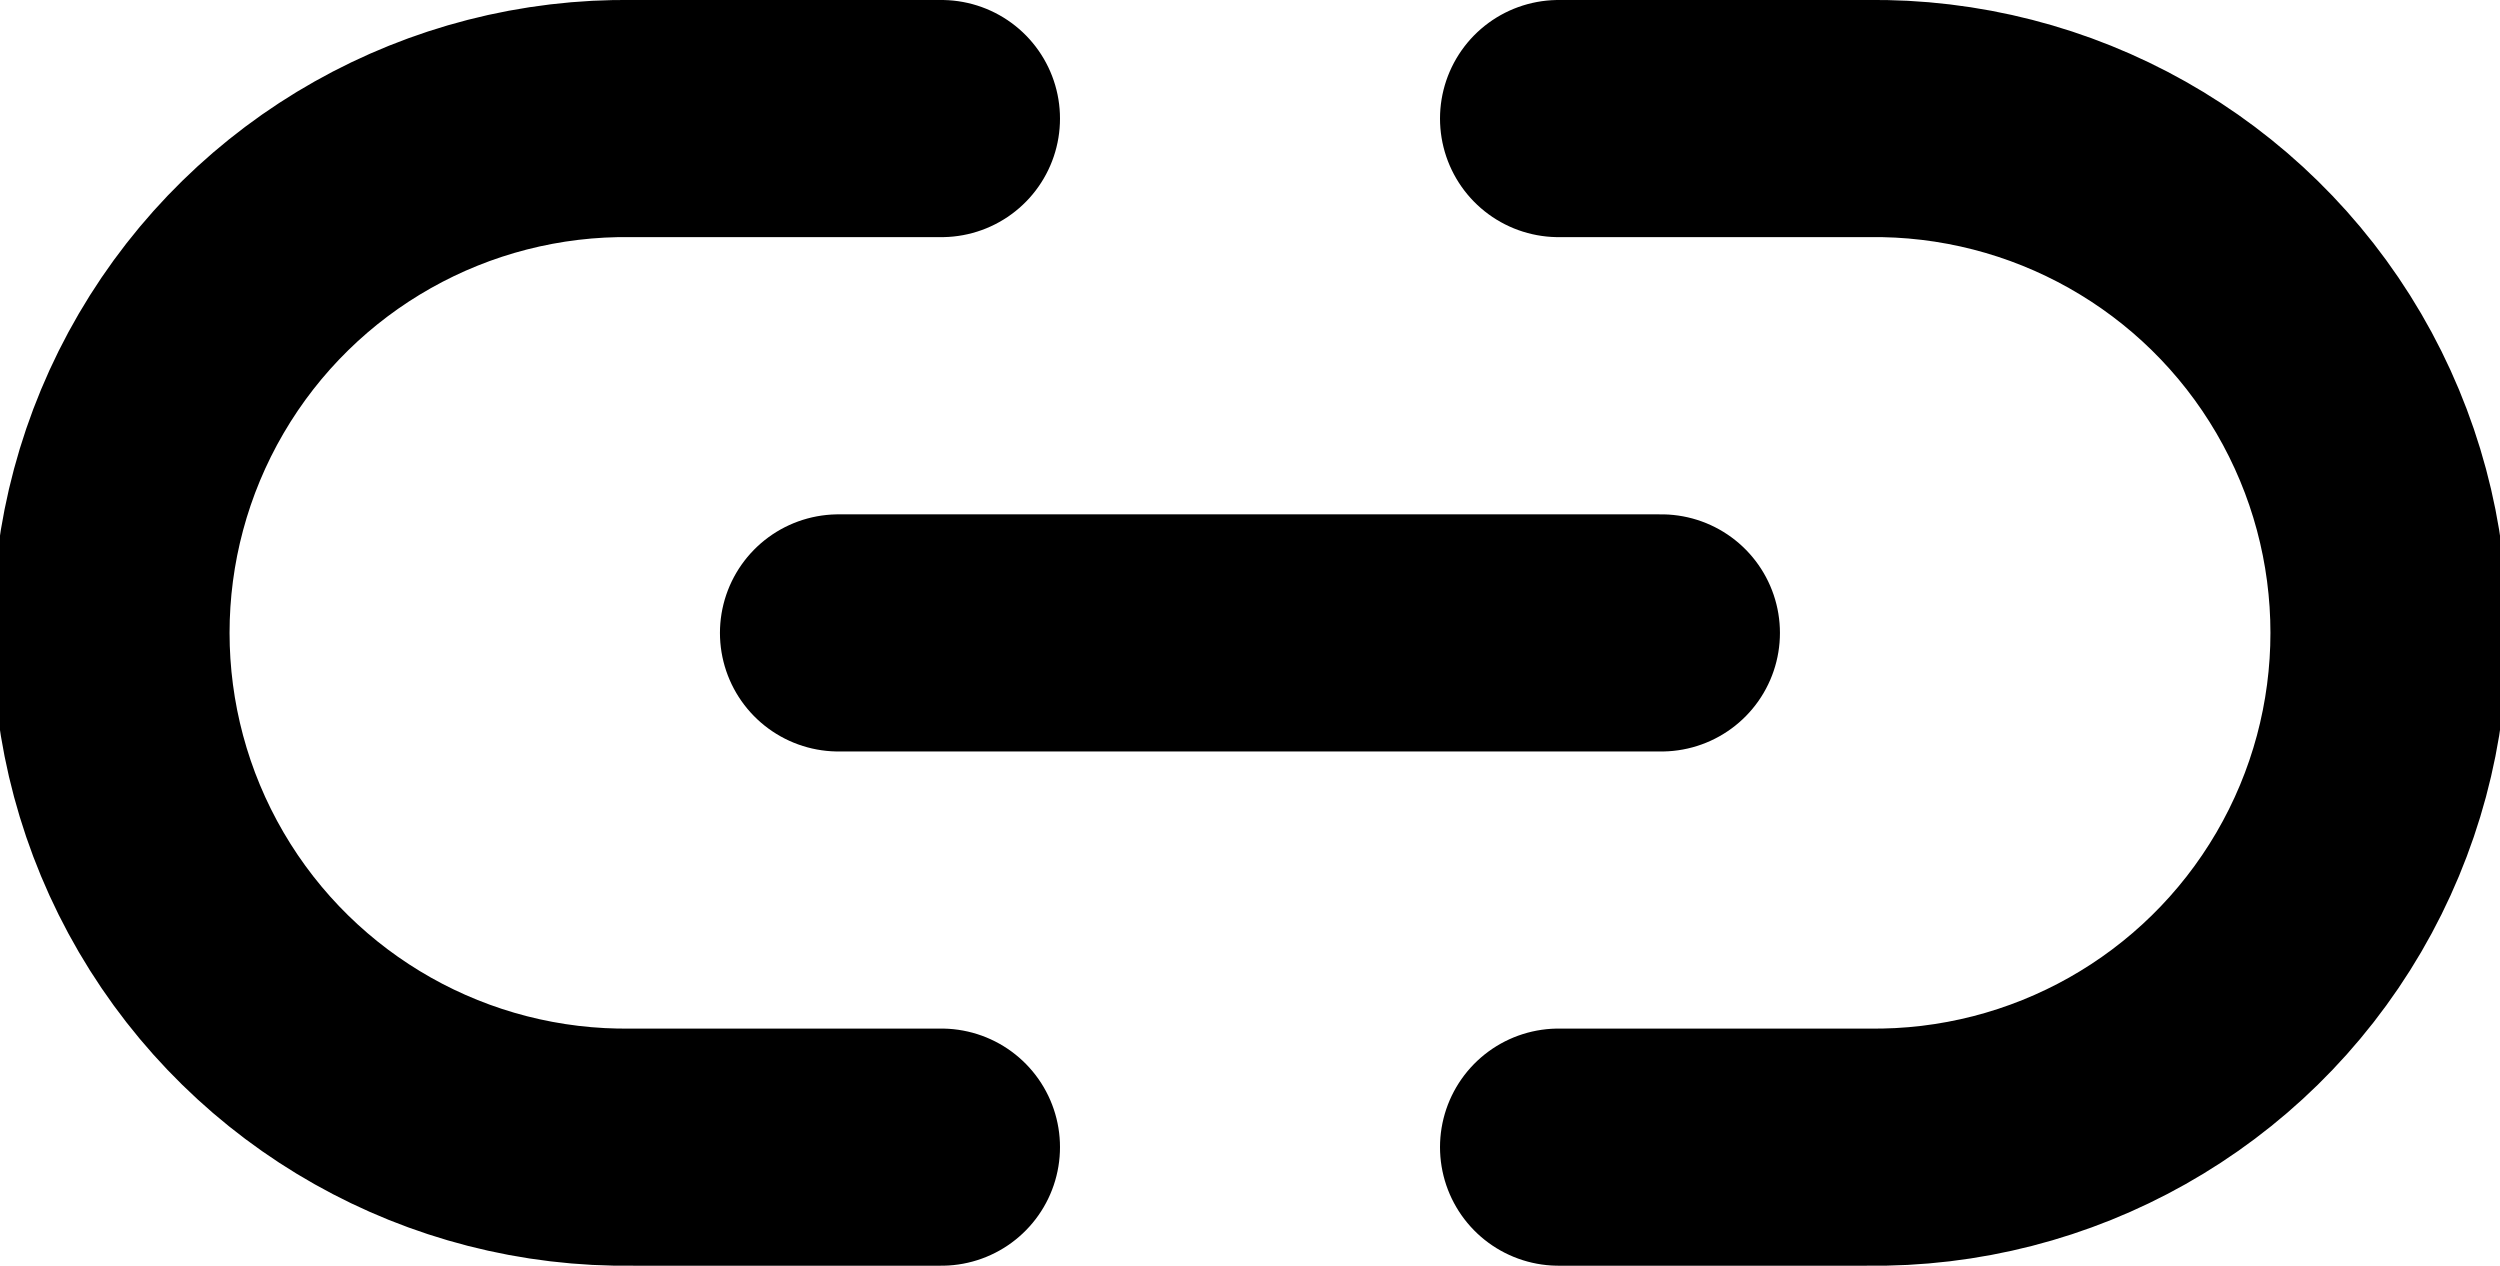
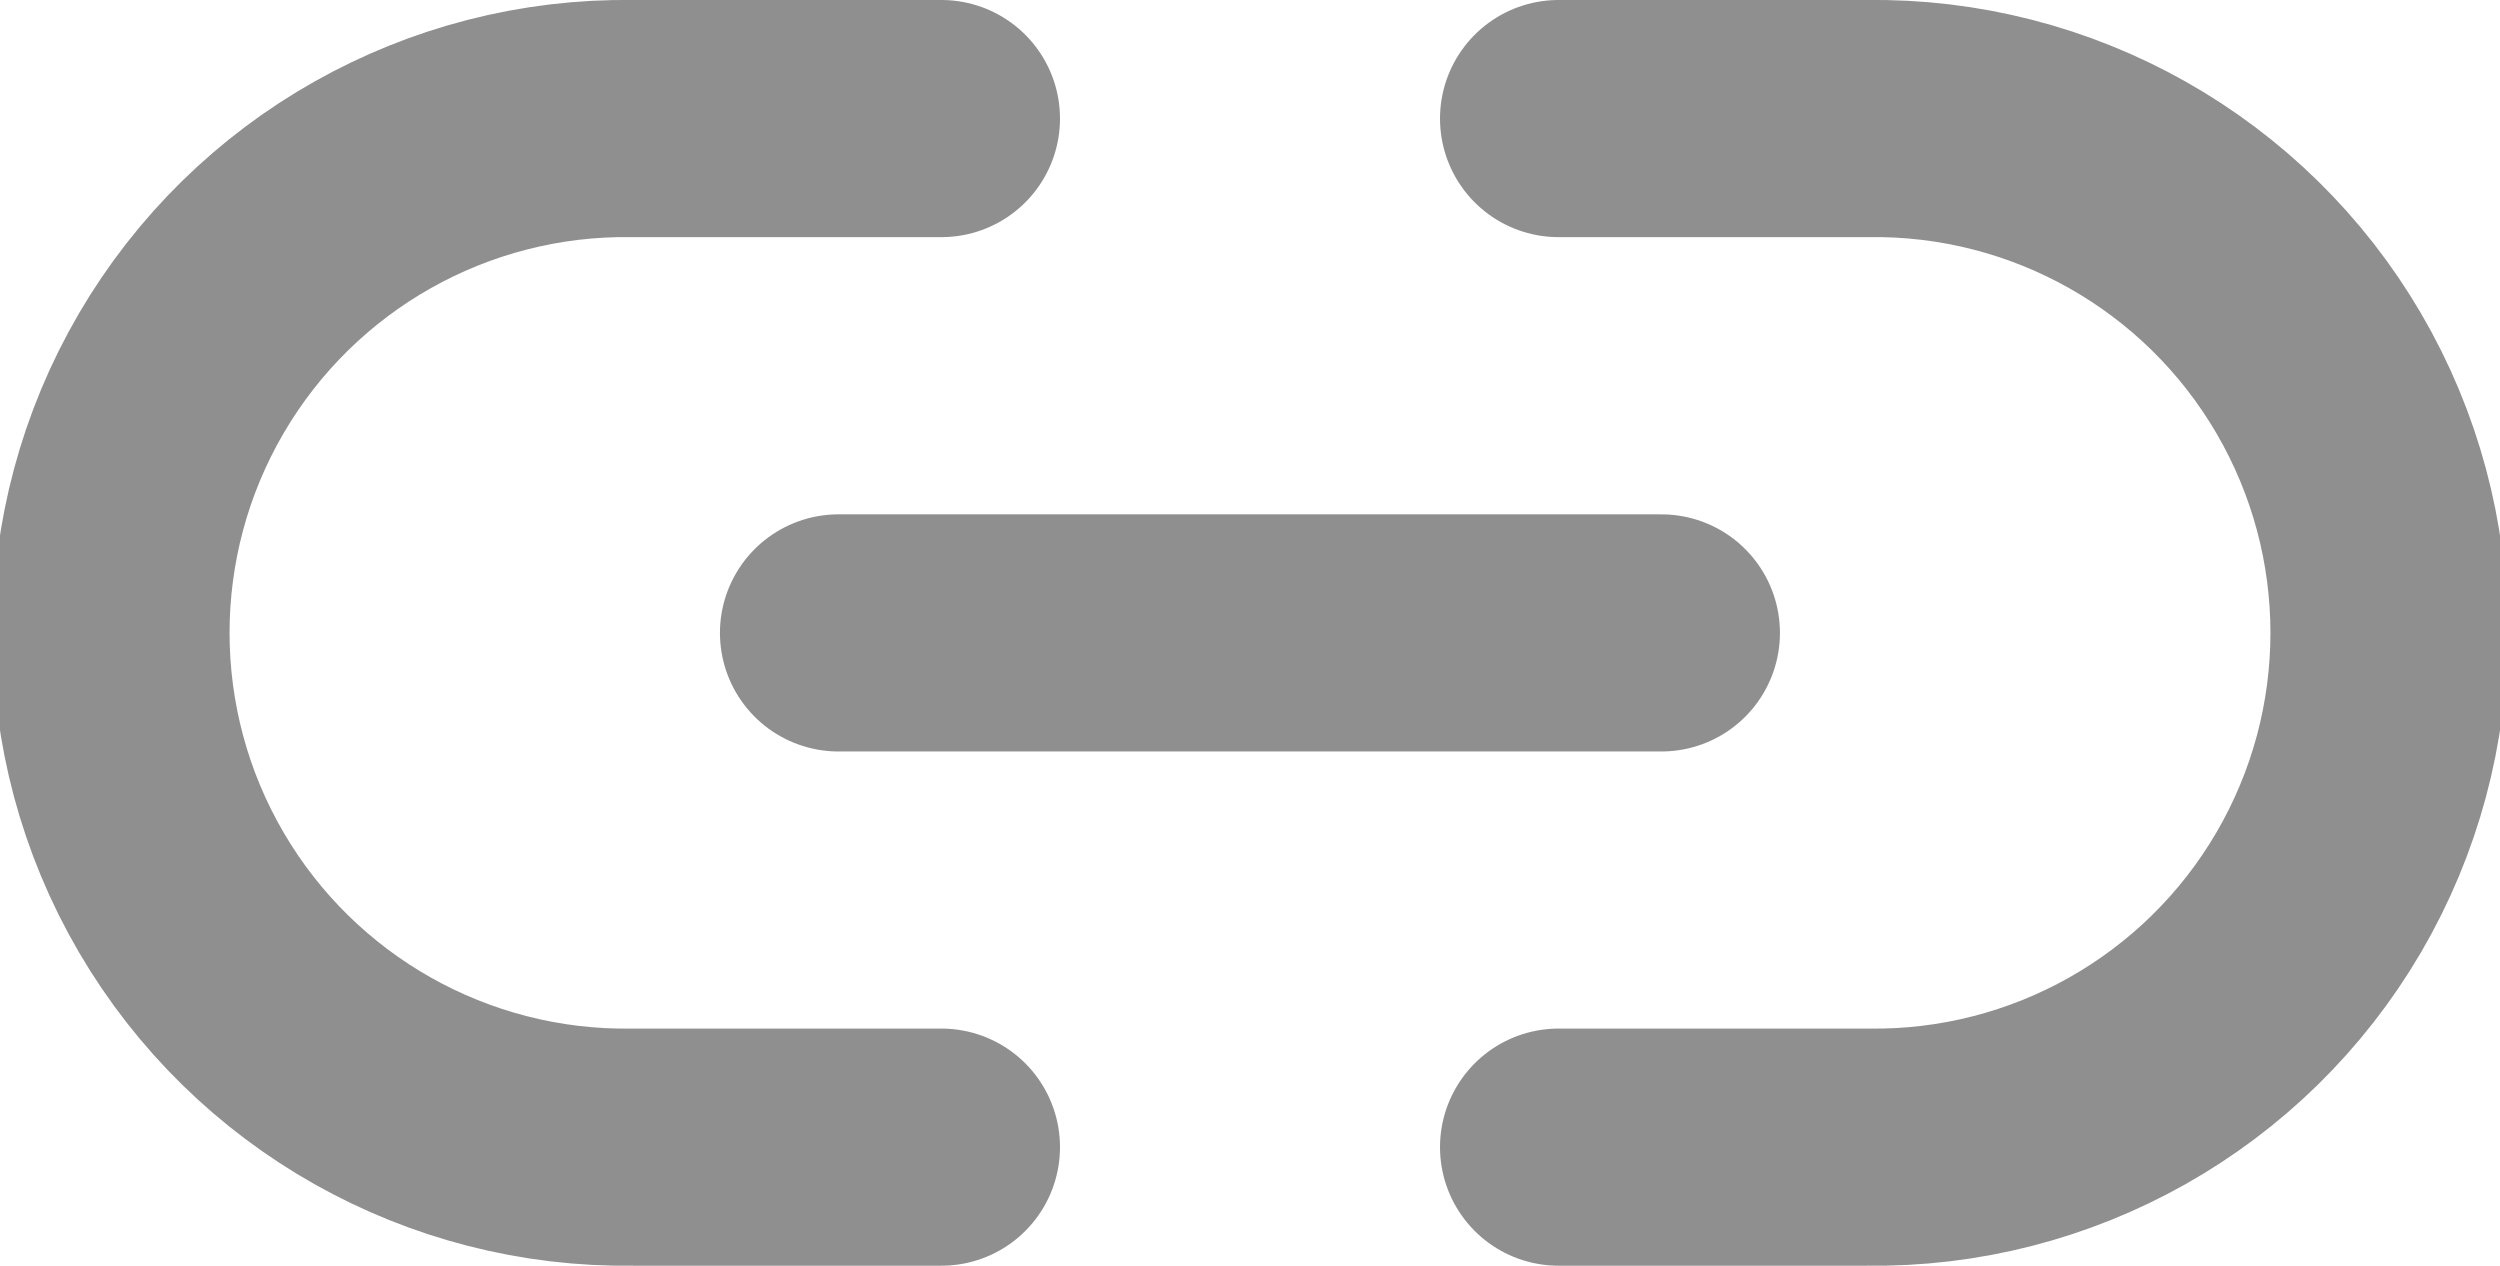
<svg xmlns="http://www.w3.org/2000/svg" width="21.085" height="10.675" viewBox="0 0 21.085 10.675">
  <g id="Icon_feather-link-2" data-name="Icon feather-link-2" transform="translate(1 1)">
-     <path id="Path_242" data-name="Path 242" d="M13.645,10.5h2.6a4.338,4.338,0,1,1,0,8.675h-2.6m-5.205,0h-2.6a4.338,4.338,0,1,1,0-8.675h2.6" transform="translate(-1.5 -10.5)" fill="none" stroke="#000" stroke-linecap="round" stroke-linejoin="round" stroke-width="2" />
-     <path id="Path_243" data-name="Path 243" d="M12,18h6.94" transform="translate(-5.928 -13.662)" fill="none" stroke="#000" stroke-linecap="round" stroke-linejoin="round" stroke-width="2" />
+     <path id="Path_242" data-name="Path 242" d="M13.645,10.5h2.6a4.338,4.338,0,1,1,0,8.675h-2.6m-5.205,0h-2.6a4.338,4.338,0,1,1,0-8.675h2.6" transform="translate(-1.5 -10.5)" fill="none" stroke="#8f8f8f" stroke-linecap="round" stroke-linejoin="round" stroke-width="2" />
+     <path id="Path_243" data-name="Path 243" d="M12,18h6.94" transform="translate(-5.928 -13.662)" fill="none" stroke="#8f8f8f" stroke-linecap="round" stroke-linejoin="round" stroke-width="2" />
  </g>
</svg>
